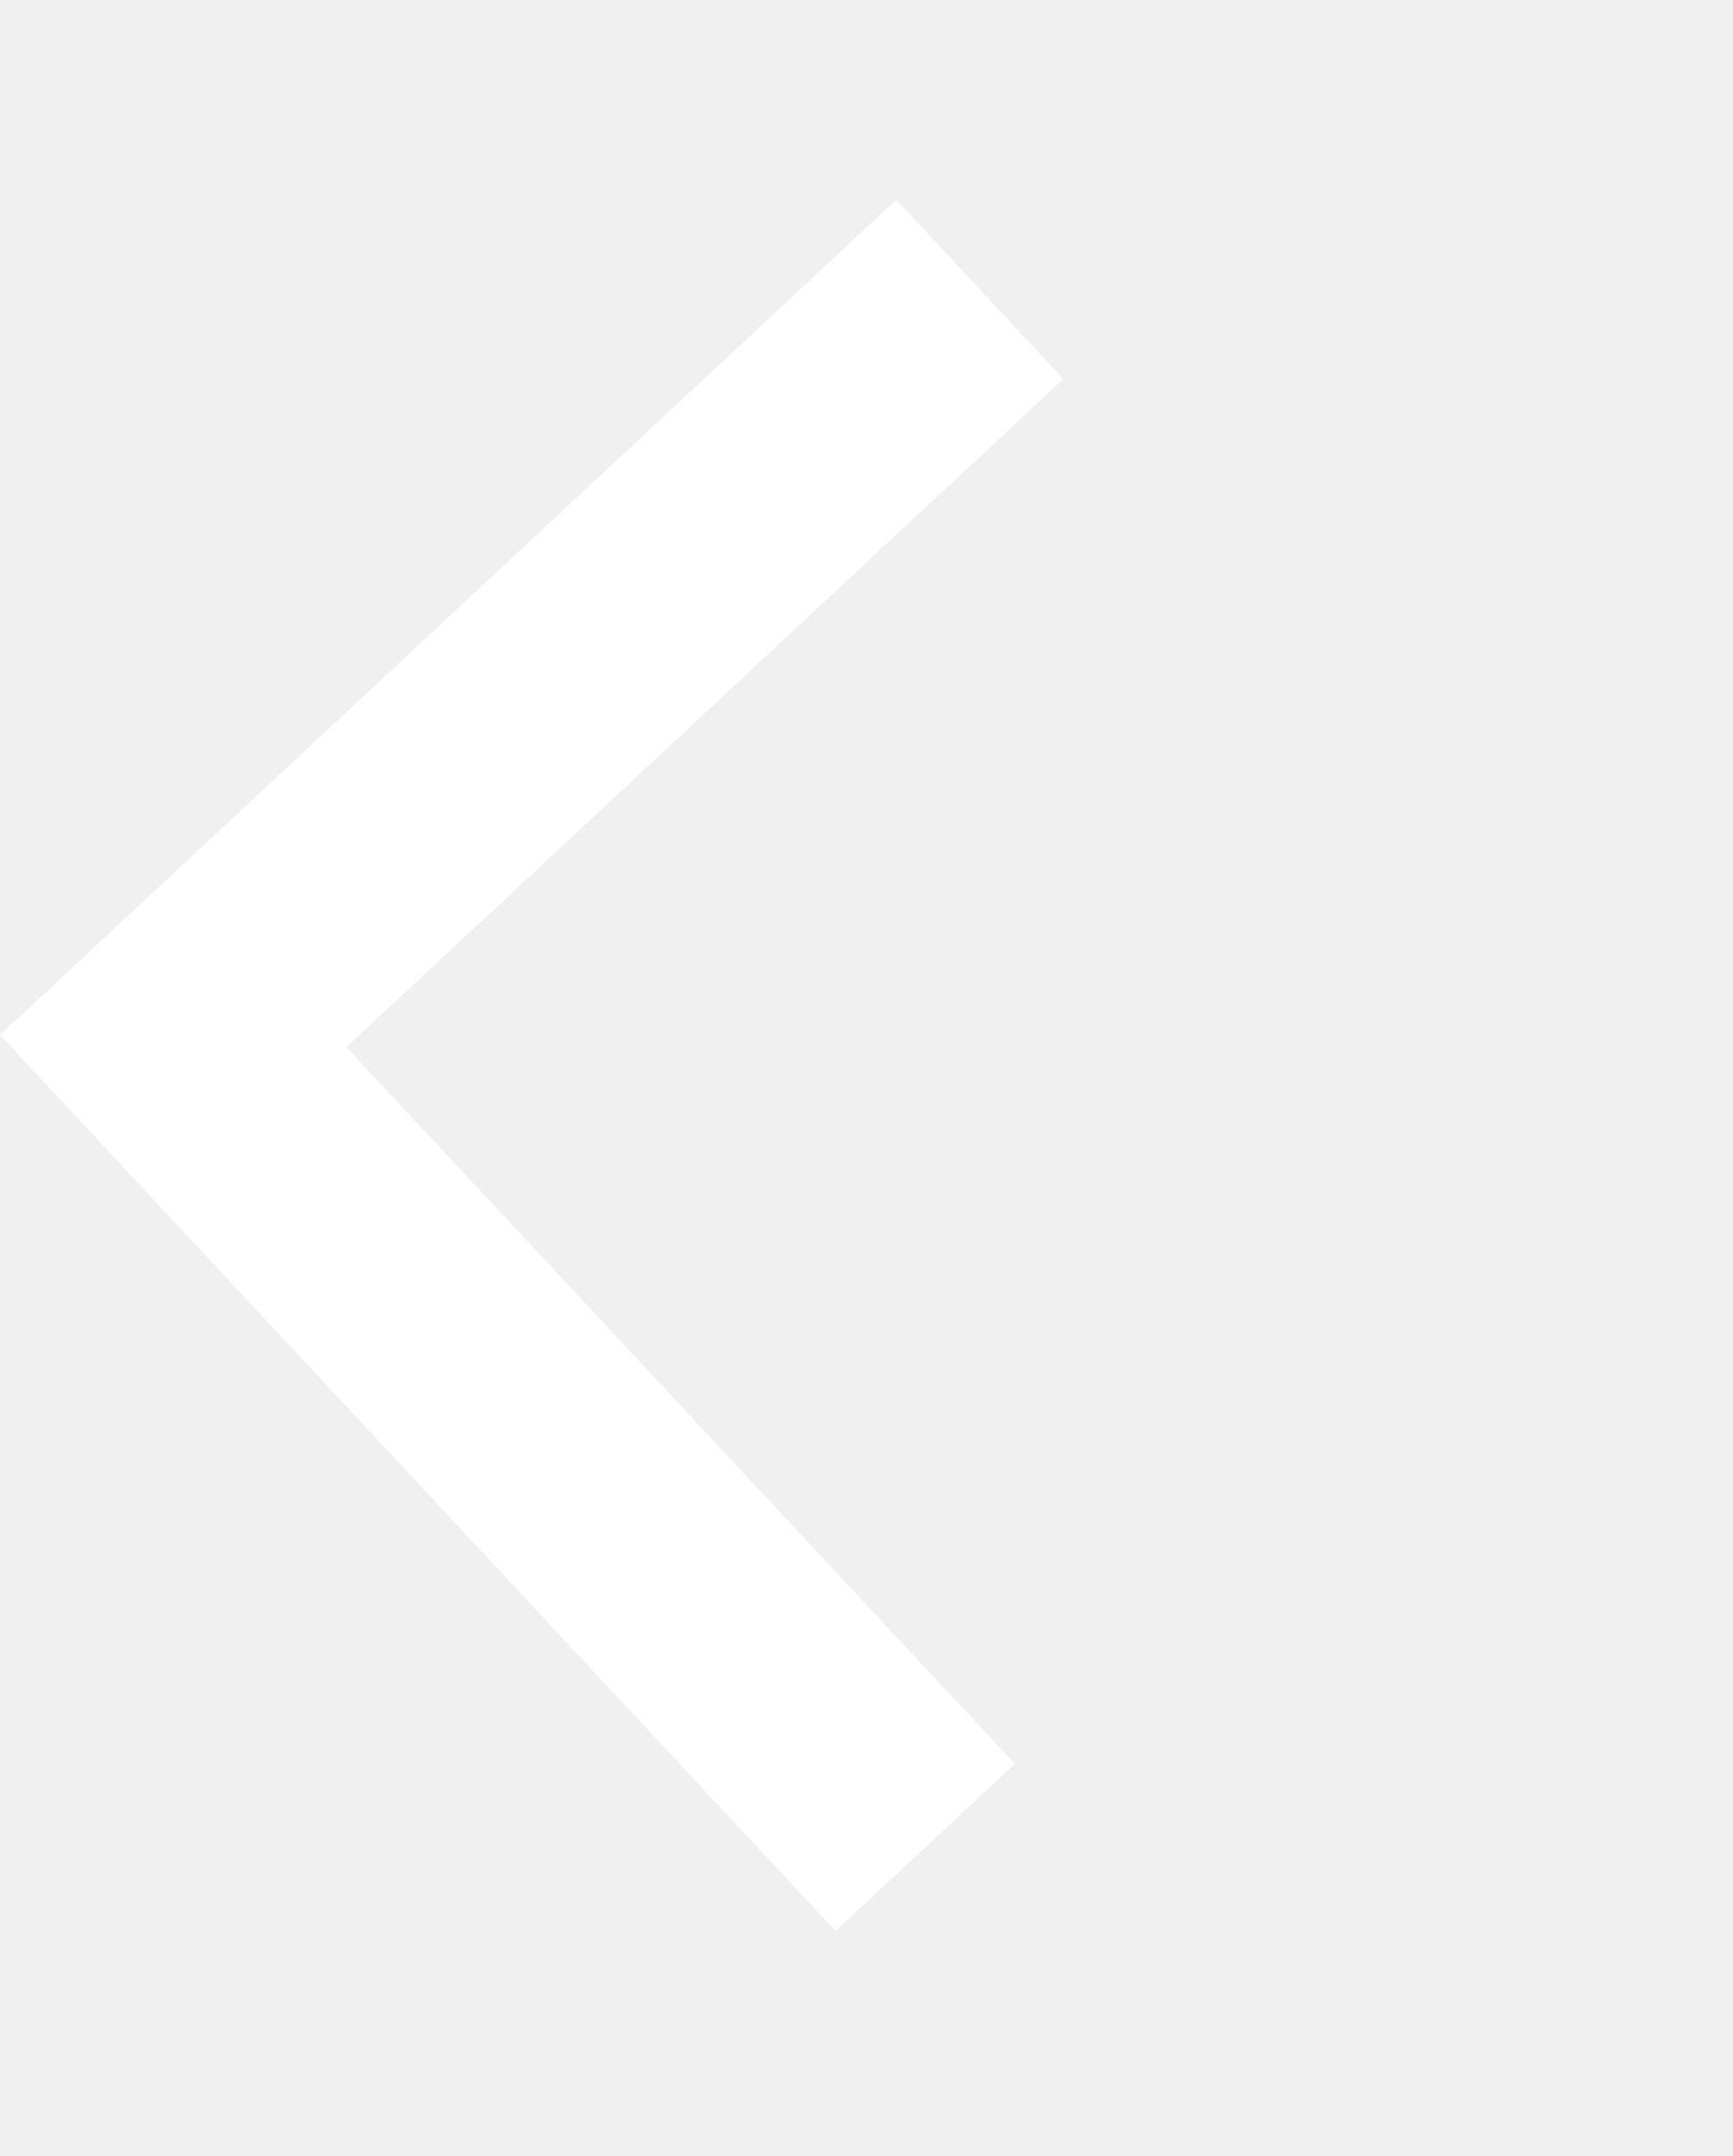
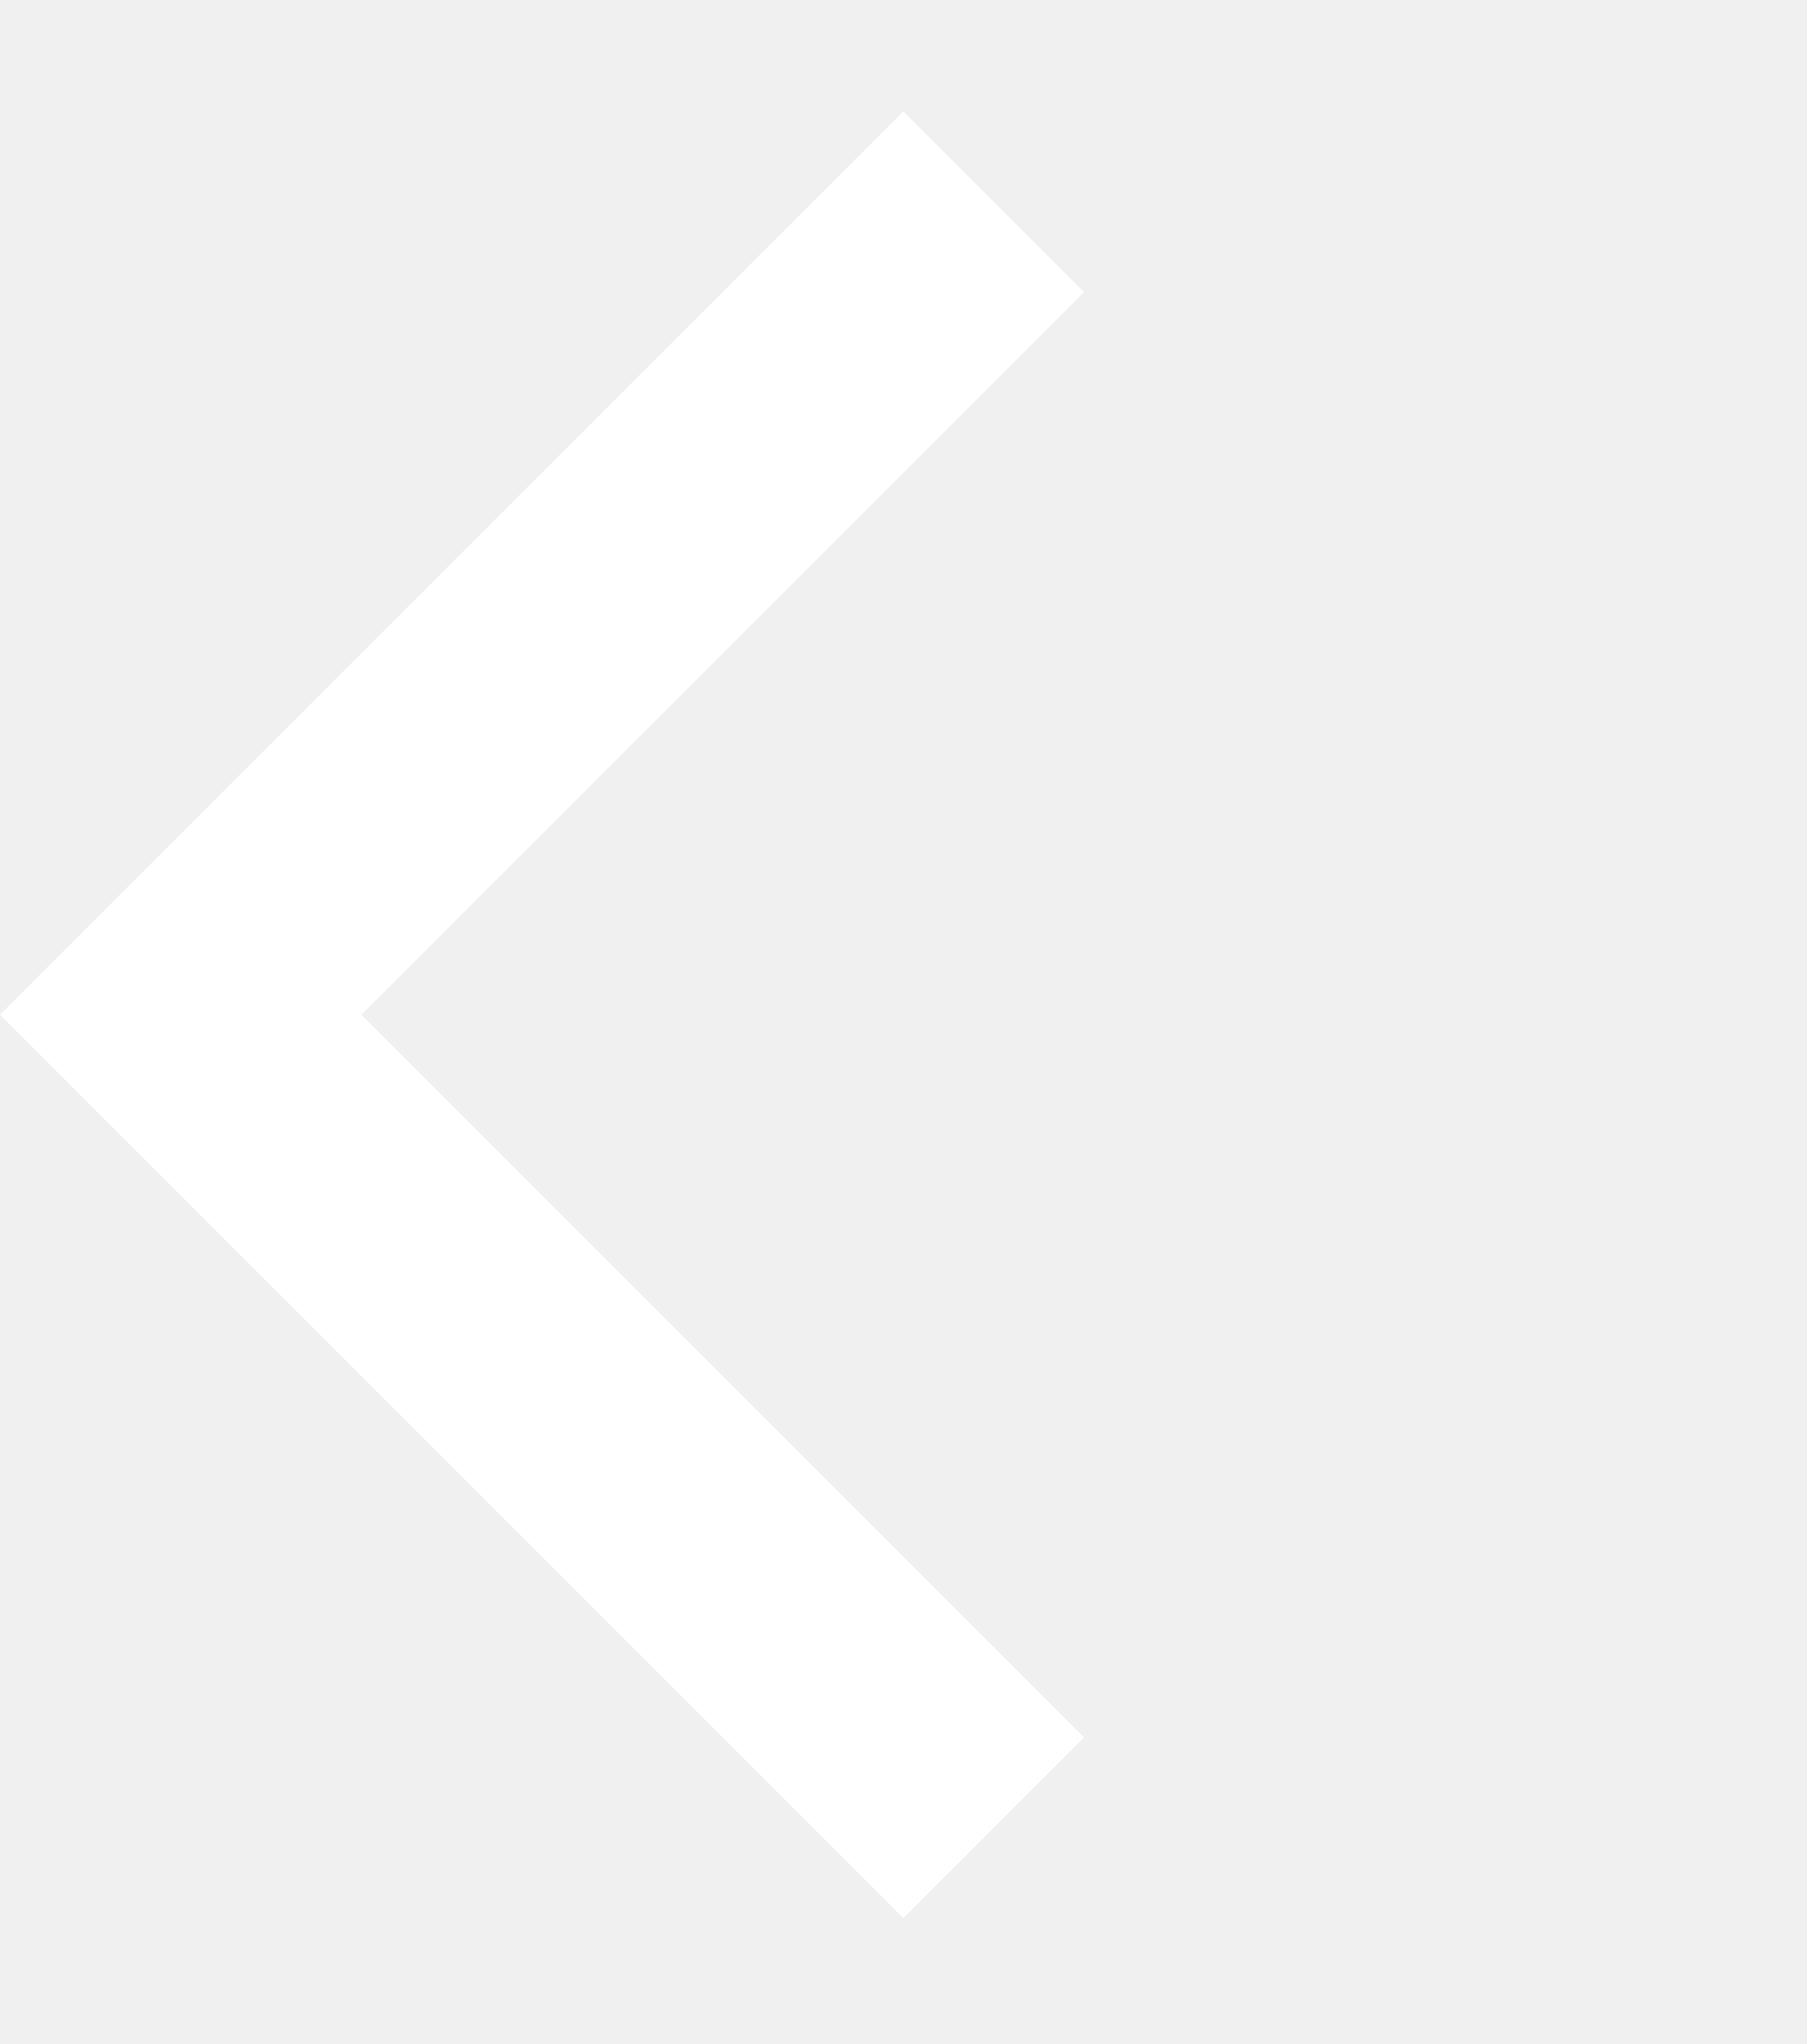
- <svg xmlns="http://www.w3.org/2000/svg" width="14.133" height="17.595" viewBox="0 0 14.133 17.595">
-   <g id="Group_2845" data-name="Group 2845" transform="matrix(0.999, 0.035, -0.035, 0.999, 4.571, -0.014)">
-     <path id="chevron" d="M10,8H2V0H0V10H10Z" transform="translate(2.798 1.548) rotate(45)" fill="#fff" />
-     <rect id="Rectangle_1847" data-name="Rectangle 1847" width="4.808" height="17.438" transform="translate(0.394)" fill="none" />
+ <svg xmlns="http://www.w3.org/2000/svg" width="14.142" height="16" viewBox="0 0 14.142 16">
+   <g id="Group_2845" data-name="Group 2845" transform="translate(1.177)">
+     <path id="chevron" d="M8,0V8H0v2H10V0Z" transform="translate(12.965 7.944) rotate(135)" fill="#fff" />
+     <rect id="Rectangle_1847" data-name="Rectangle 1847" width="11" height="16" transform="translate(0.394)" fill="none" />
  </g>
</svg>
